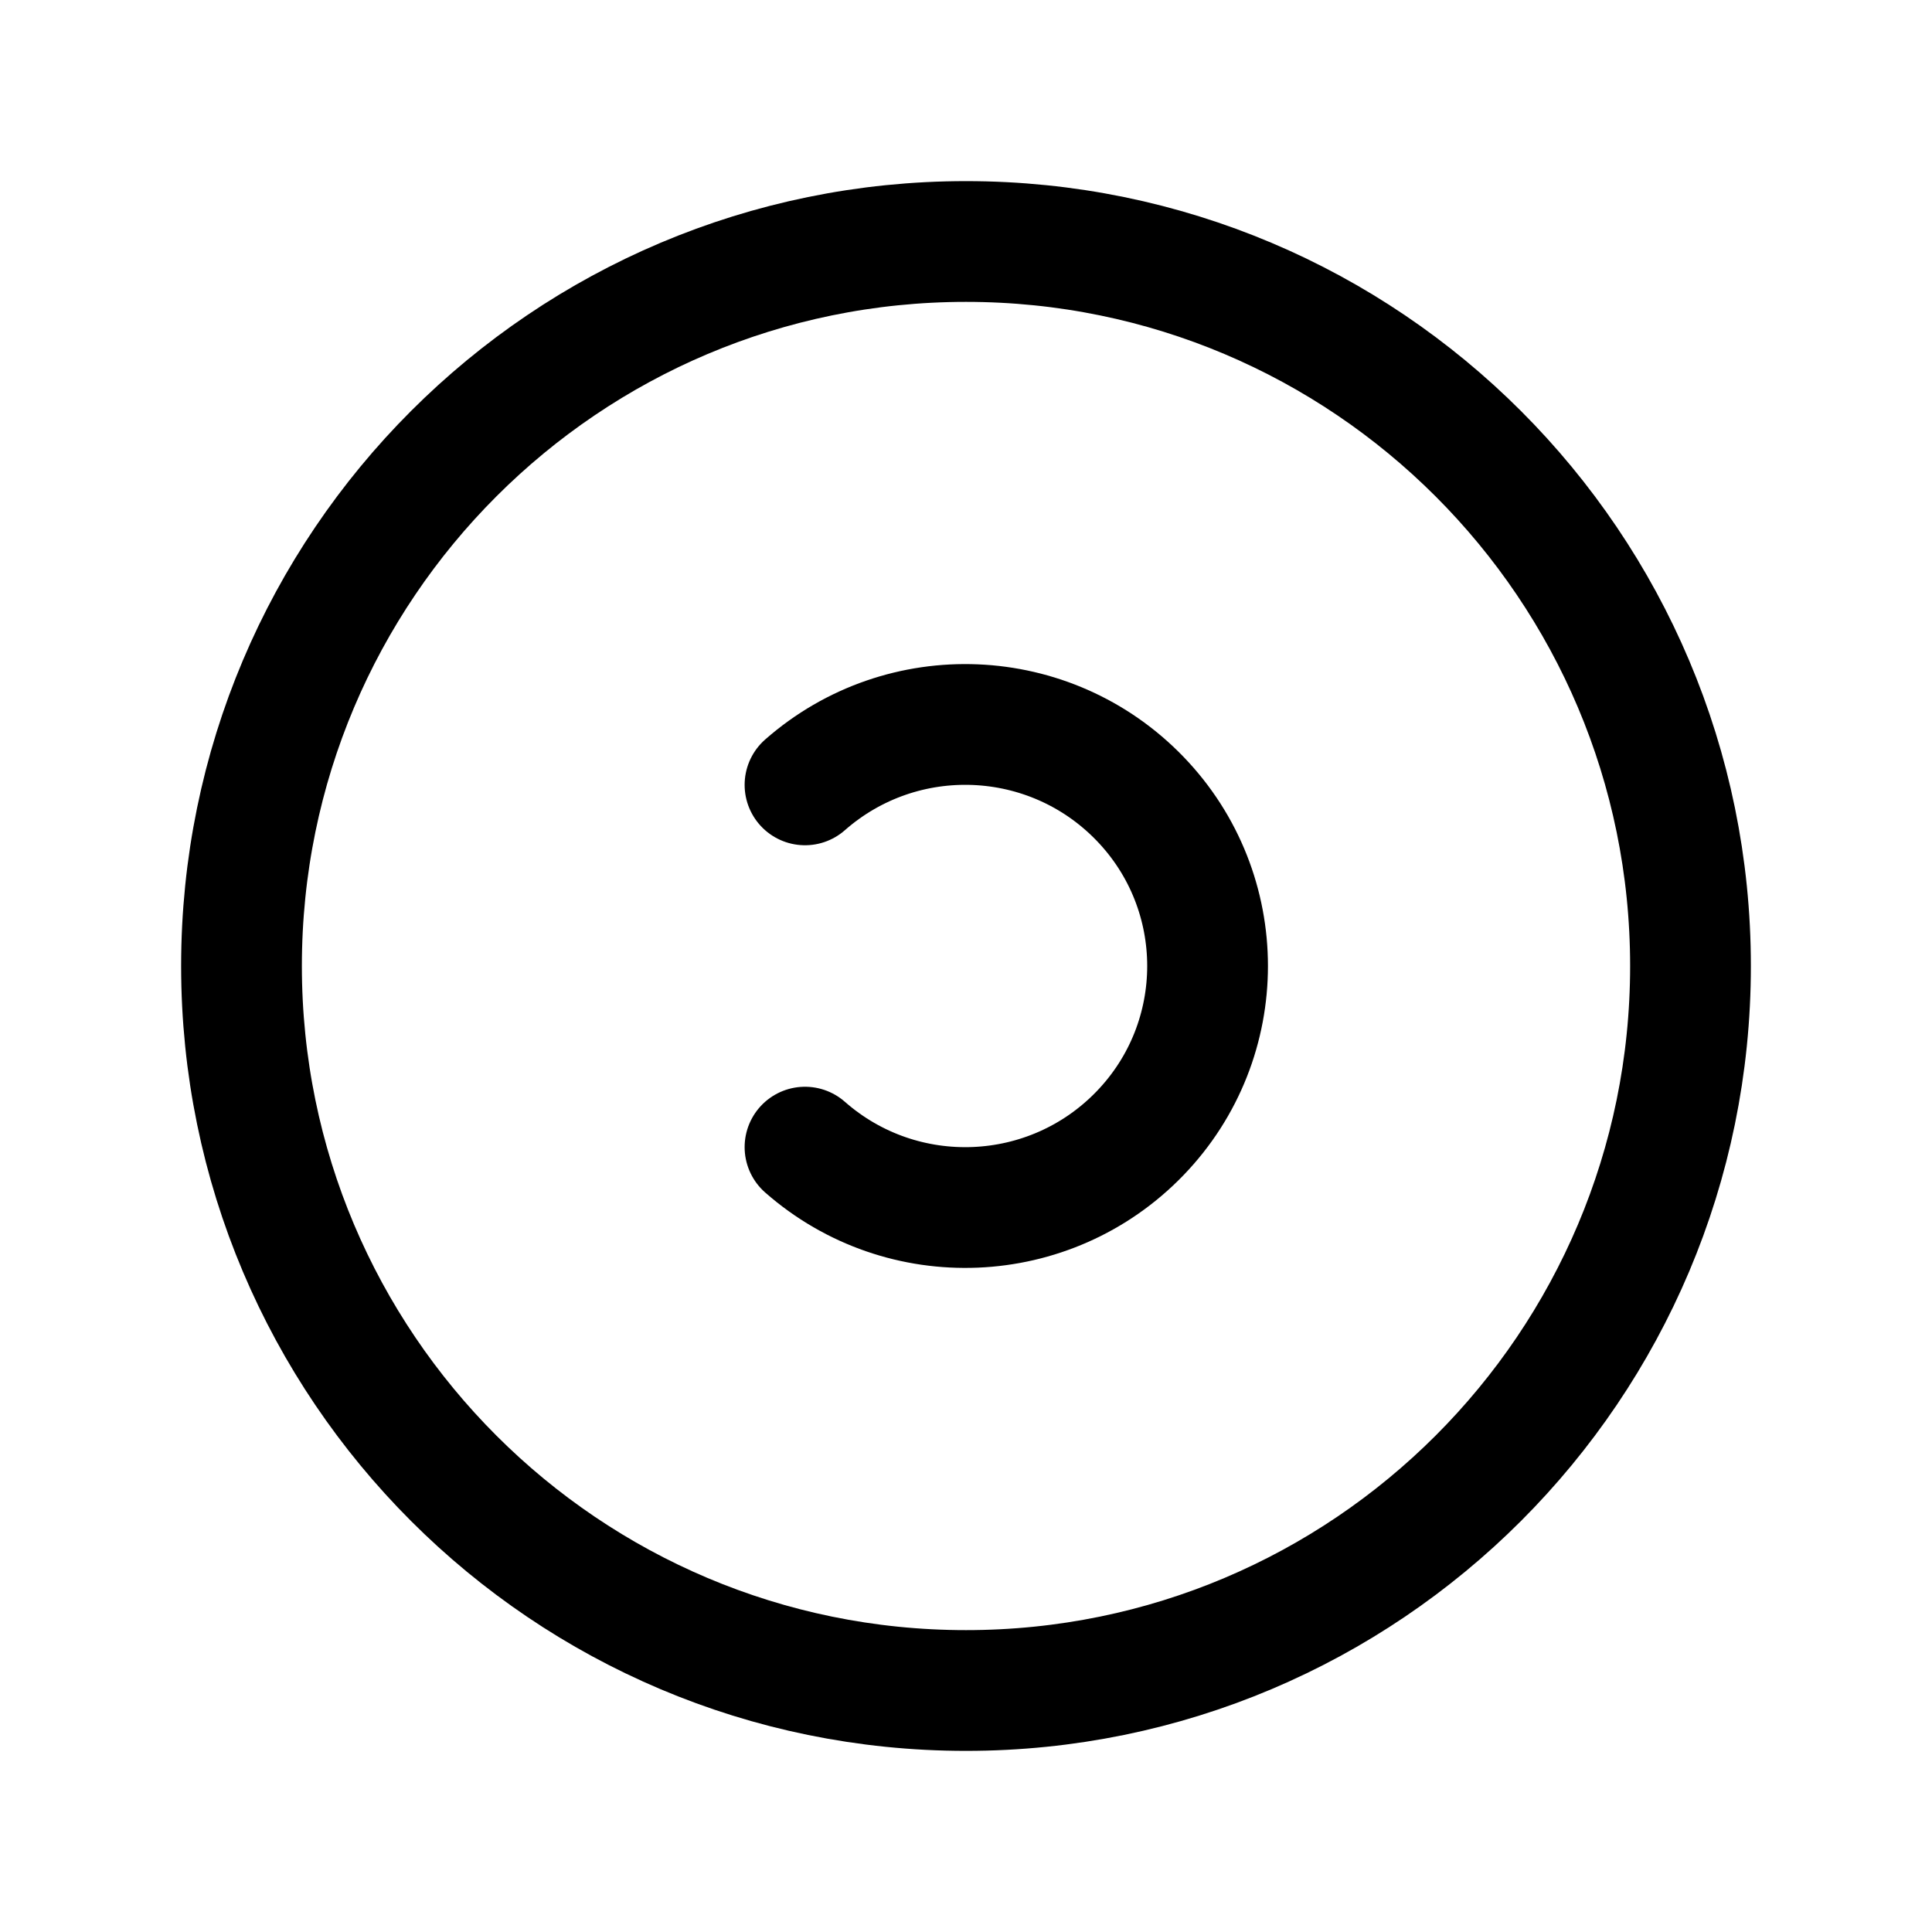
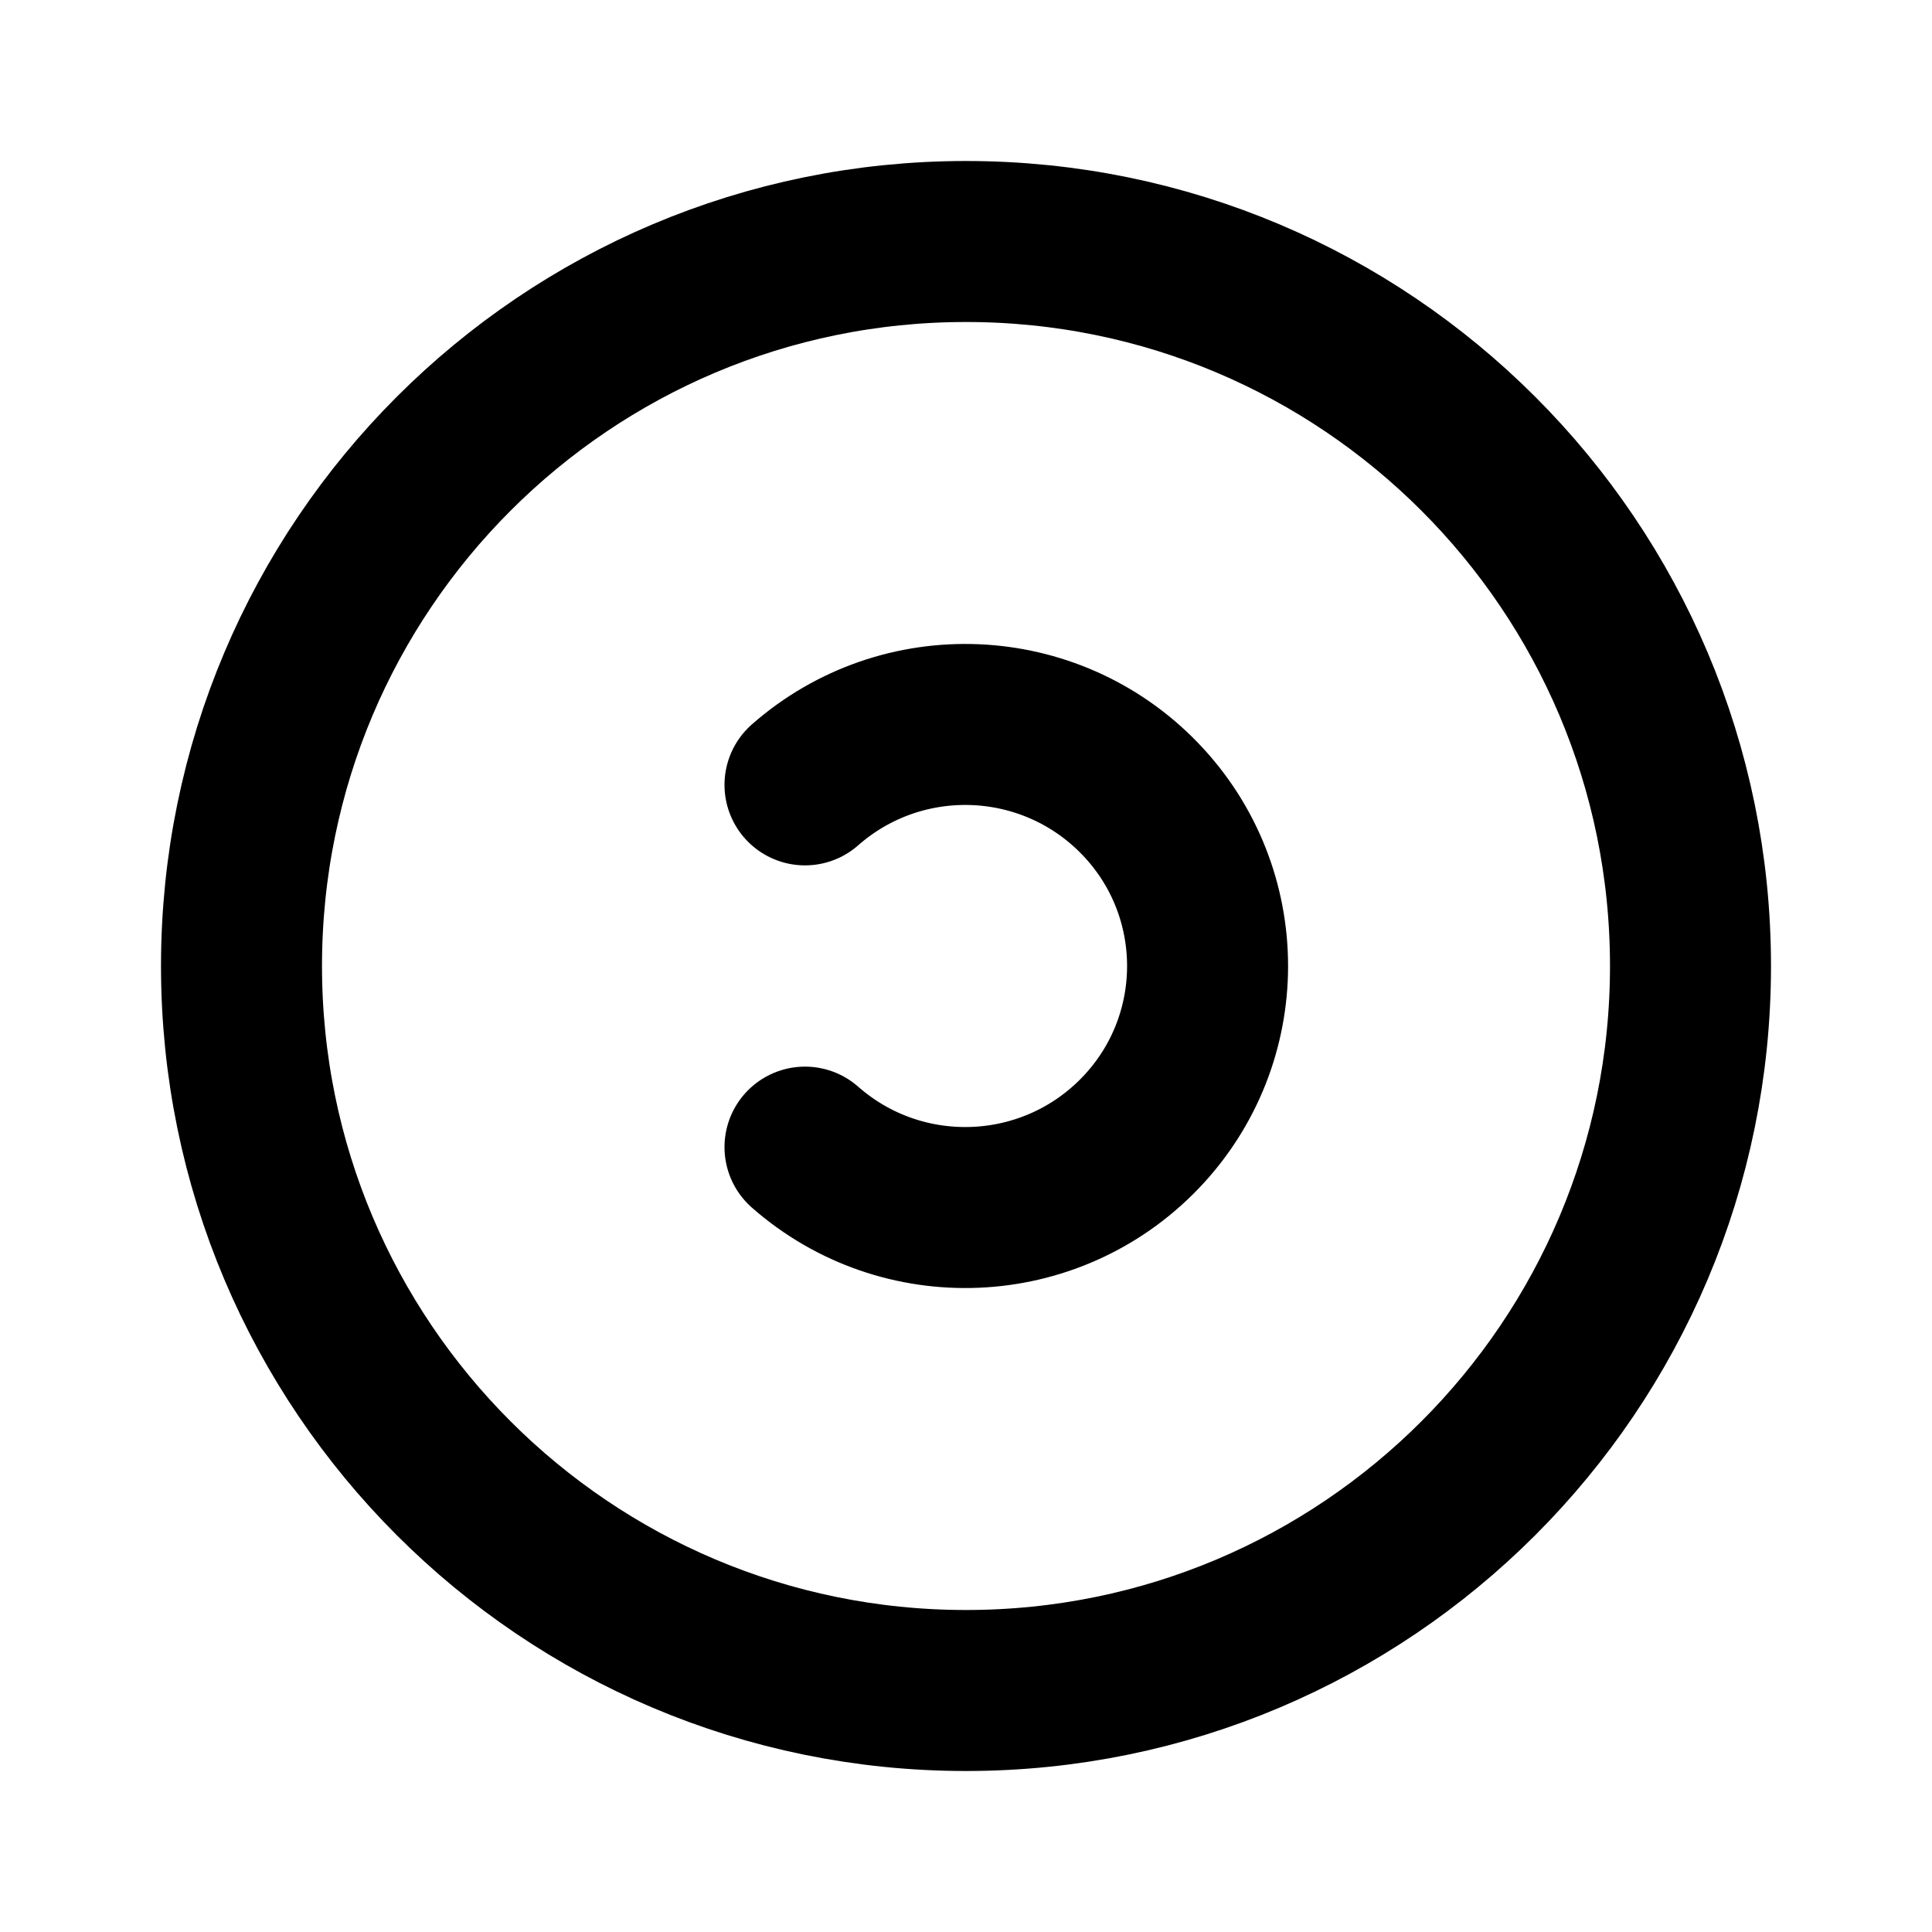
- <svg xmlns="http://www.w3.org/2000/svg" class="icon icon-tabler icon-tabler-copyleft" viewBox="0 0 24 24" stroke-width="1.5" stroke="currentColor" fill="none" stroke-linecap="round" stroke-linejoin="round">
-   <path stroke="none" d="M0 0h24v24H0z" fill="none" />
-   <path d="M12 12m-9 0a9 9 0 1 0 18 0a9 9 0 1 0 -18 0" />
-   <path d="M10 9.75a3.016 3.016 0 0 1 4.163 .173a2.993 2.993 0 0 1 0 4.154a3.016 3.016 0 0 1 -4.163 .173" />
+ <svg xmlns="http://www.w3.org/2000/svg" viewBox="0 0 24 24">
+   <g fill="none" stroke="currentColor" stroke-linecap="round" stroke-linejoin="round" stroke-width="2">
+     <circle cx="12" cy="12" r="9" />
+     <path d="M10 9.75a3.016 3.016 0 0 1 4.163.173 2.993 2.993 0 0 1 0 4.154A3.016 3.016 0 0 1 10 14.25" />
+   </g>
</svg>
